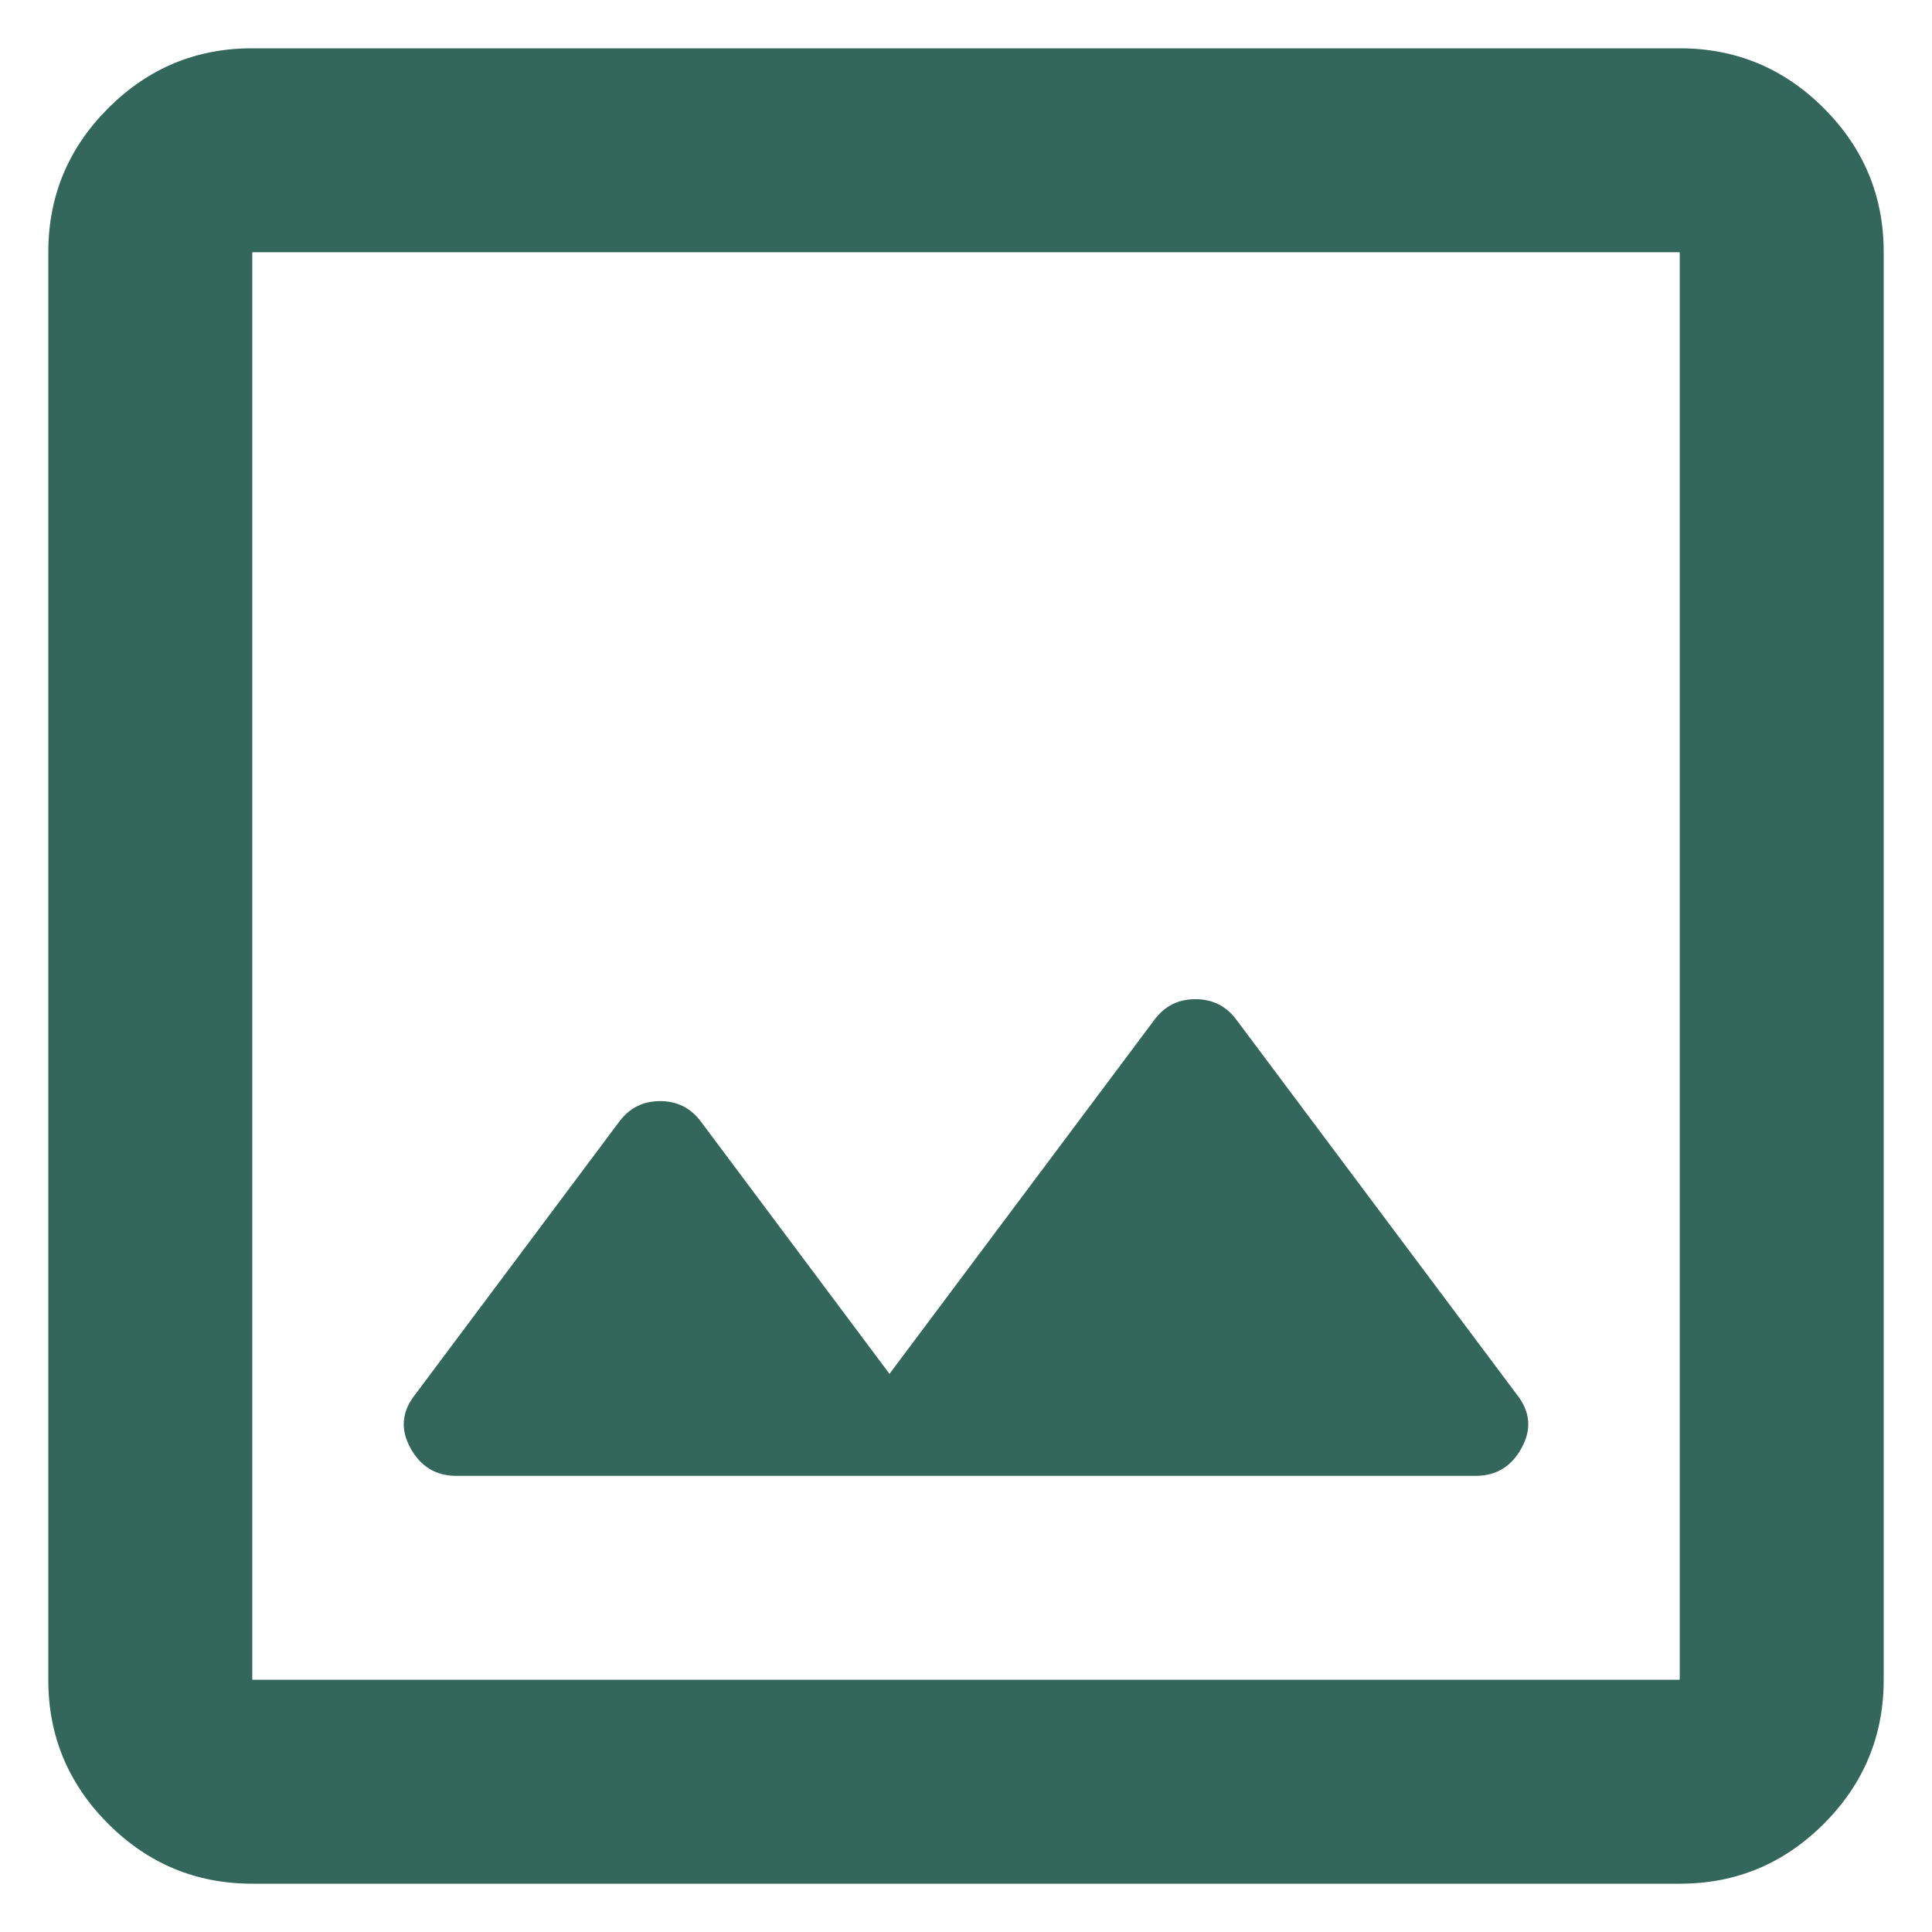
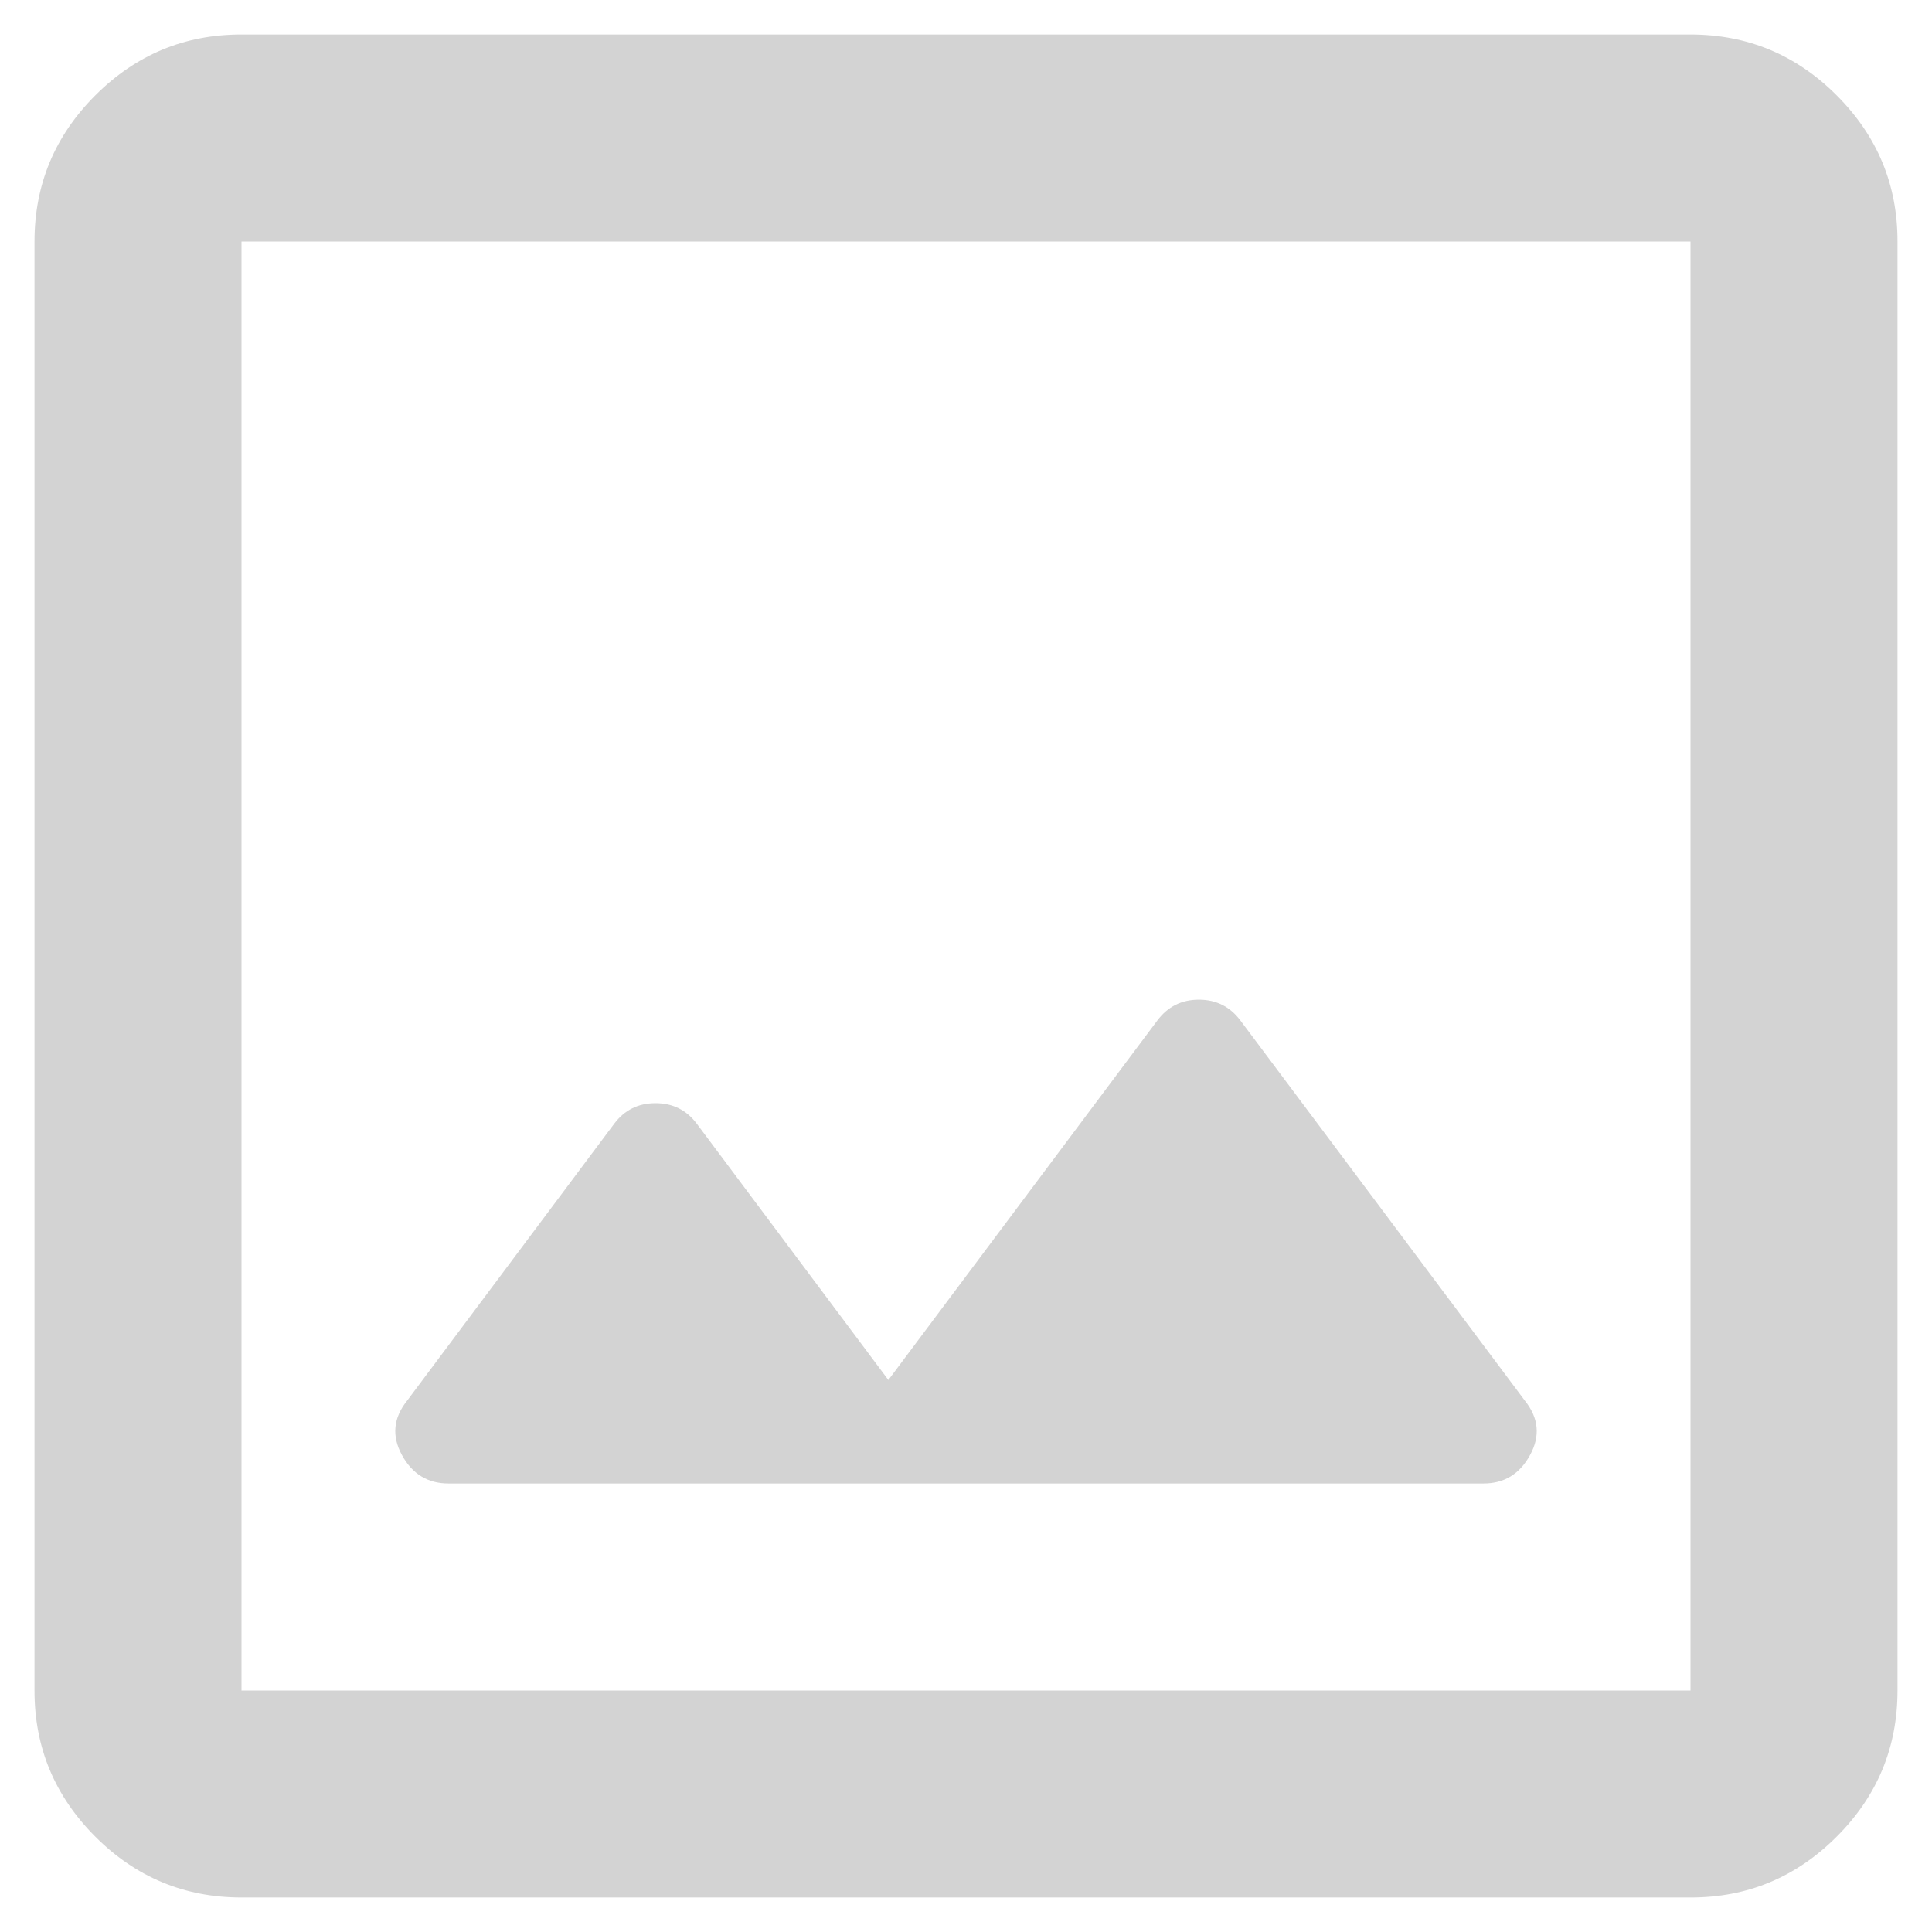
- <svg xmlns="http://www.w3.org/2000/svg" width="30" height="30" viewBox="0 0 30 30" fill="none">
-   <path d="M7.083 22.917H22.917C23.233 22.917 23.471 22.771 23.629 22.481C23.788 22.191 23.761 21.914 23.55 21.65L19.196 15.831C19.038 15.62 18.826 15.515 18.562 15.515C18.299 15.515 18.087 15.62 17.929 15.831L13.812 21.333L10.883 17.415C10.725 17.203 10.514 17.098 10.25 17.098C9.986 17.098 9.775 17.203 9.617 17.415L6.45 21.65C6.239 21.914 6.213 22.191 6.371 22.481C6.529 22.771 6.767 22.917 7.083 22.917ZM3.917 29.25C3.046 29.25 2.3 28.94 1.679 28.319C1.059 27.698 0.749 26.953 0.75 26.083V3.917C0.75 3.046 1.06 2.3 1.681 1.679C2.302 1.059 3.047 0.749 3.917 0.75H26.083C26.954 0.75 27.7 1.06 28.321 1.681C28.941 2.302 29.251 3.047 29.25 3.917V26.083C29.25 26.954 28.94 27.7 28.319 28.321C27.698 28.941 26.953 29.251 26.083 29.25H3.917ZM3.917 26.083H26.083V3.917H3.917V26.083Z" fill="#34675C" />
+ <svg xmlns="http://www.w3.org/2000/svg" width="28" height="28" viewBox="0 0 28 28" fill="none">
+   <path d="M6.5 21.5H21.5C21.8 21.5 22.025 21.363 22.175 21.087C22.325 20.812 22.3 20.55 22.1 20.3L17.975 14.787C17.825 14.588 17.625 14.488 17.375 14.488C17.125 14.488 16.925 14.588 16.775 14.787L12.875 20L10.1 16.288C9.95 16.087 9.75 15.988 9.5 15.988C9.25 15.988 9.05 16.087 8.9 16.288L5.9 20.3C5.7 20.55 5.675 20.812 5.825 21.087C5.975 21.363 6.2 21.5 6.5 21.5ZM3.5 27.5C2.675 27.5 1.968 27.206 1.381 26.618C0.793 26.03 0.499 25.324 0.5 24.5V3.5C0.5 2.675 0.794 1.968 1.382 1.381C1.97 0.793 2.676 0.499 3.5 0.5H24.5C25.325 0.5 26.032 0.794 26.619 1.382C27.207 1.97 27.501 2.676 27.5 3.5V24.5C27.5 25.325 27.206 26.032 26.618 26.619C26.03 27.207 25.324 27.501 24.5 27.5H3.5ZM3.5 24.5H24.5V3.5H3.5V24.5Z" fill="#D3D3D3" />
</svg>
